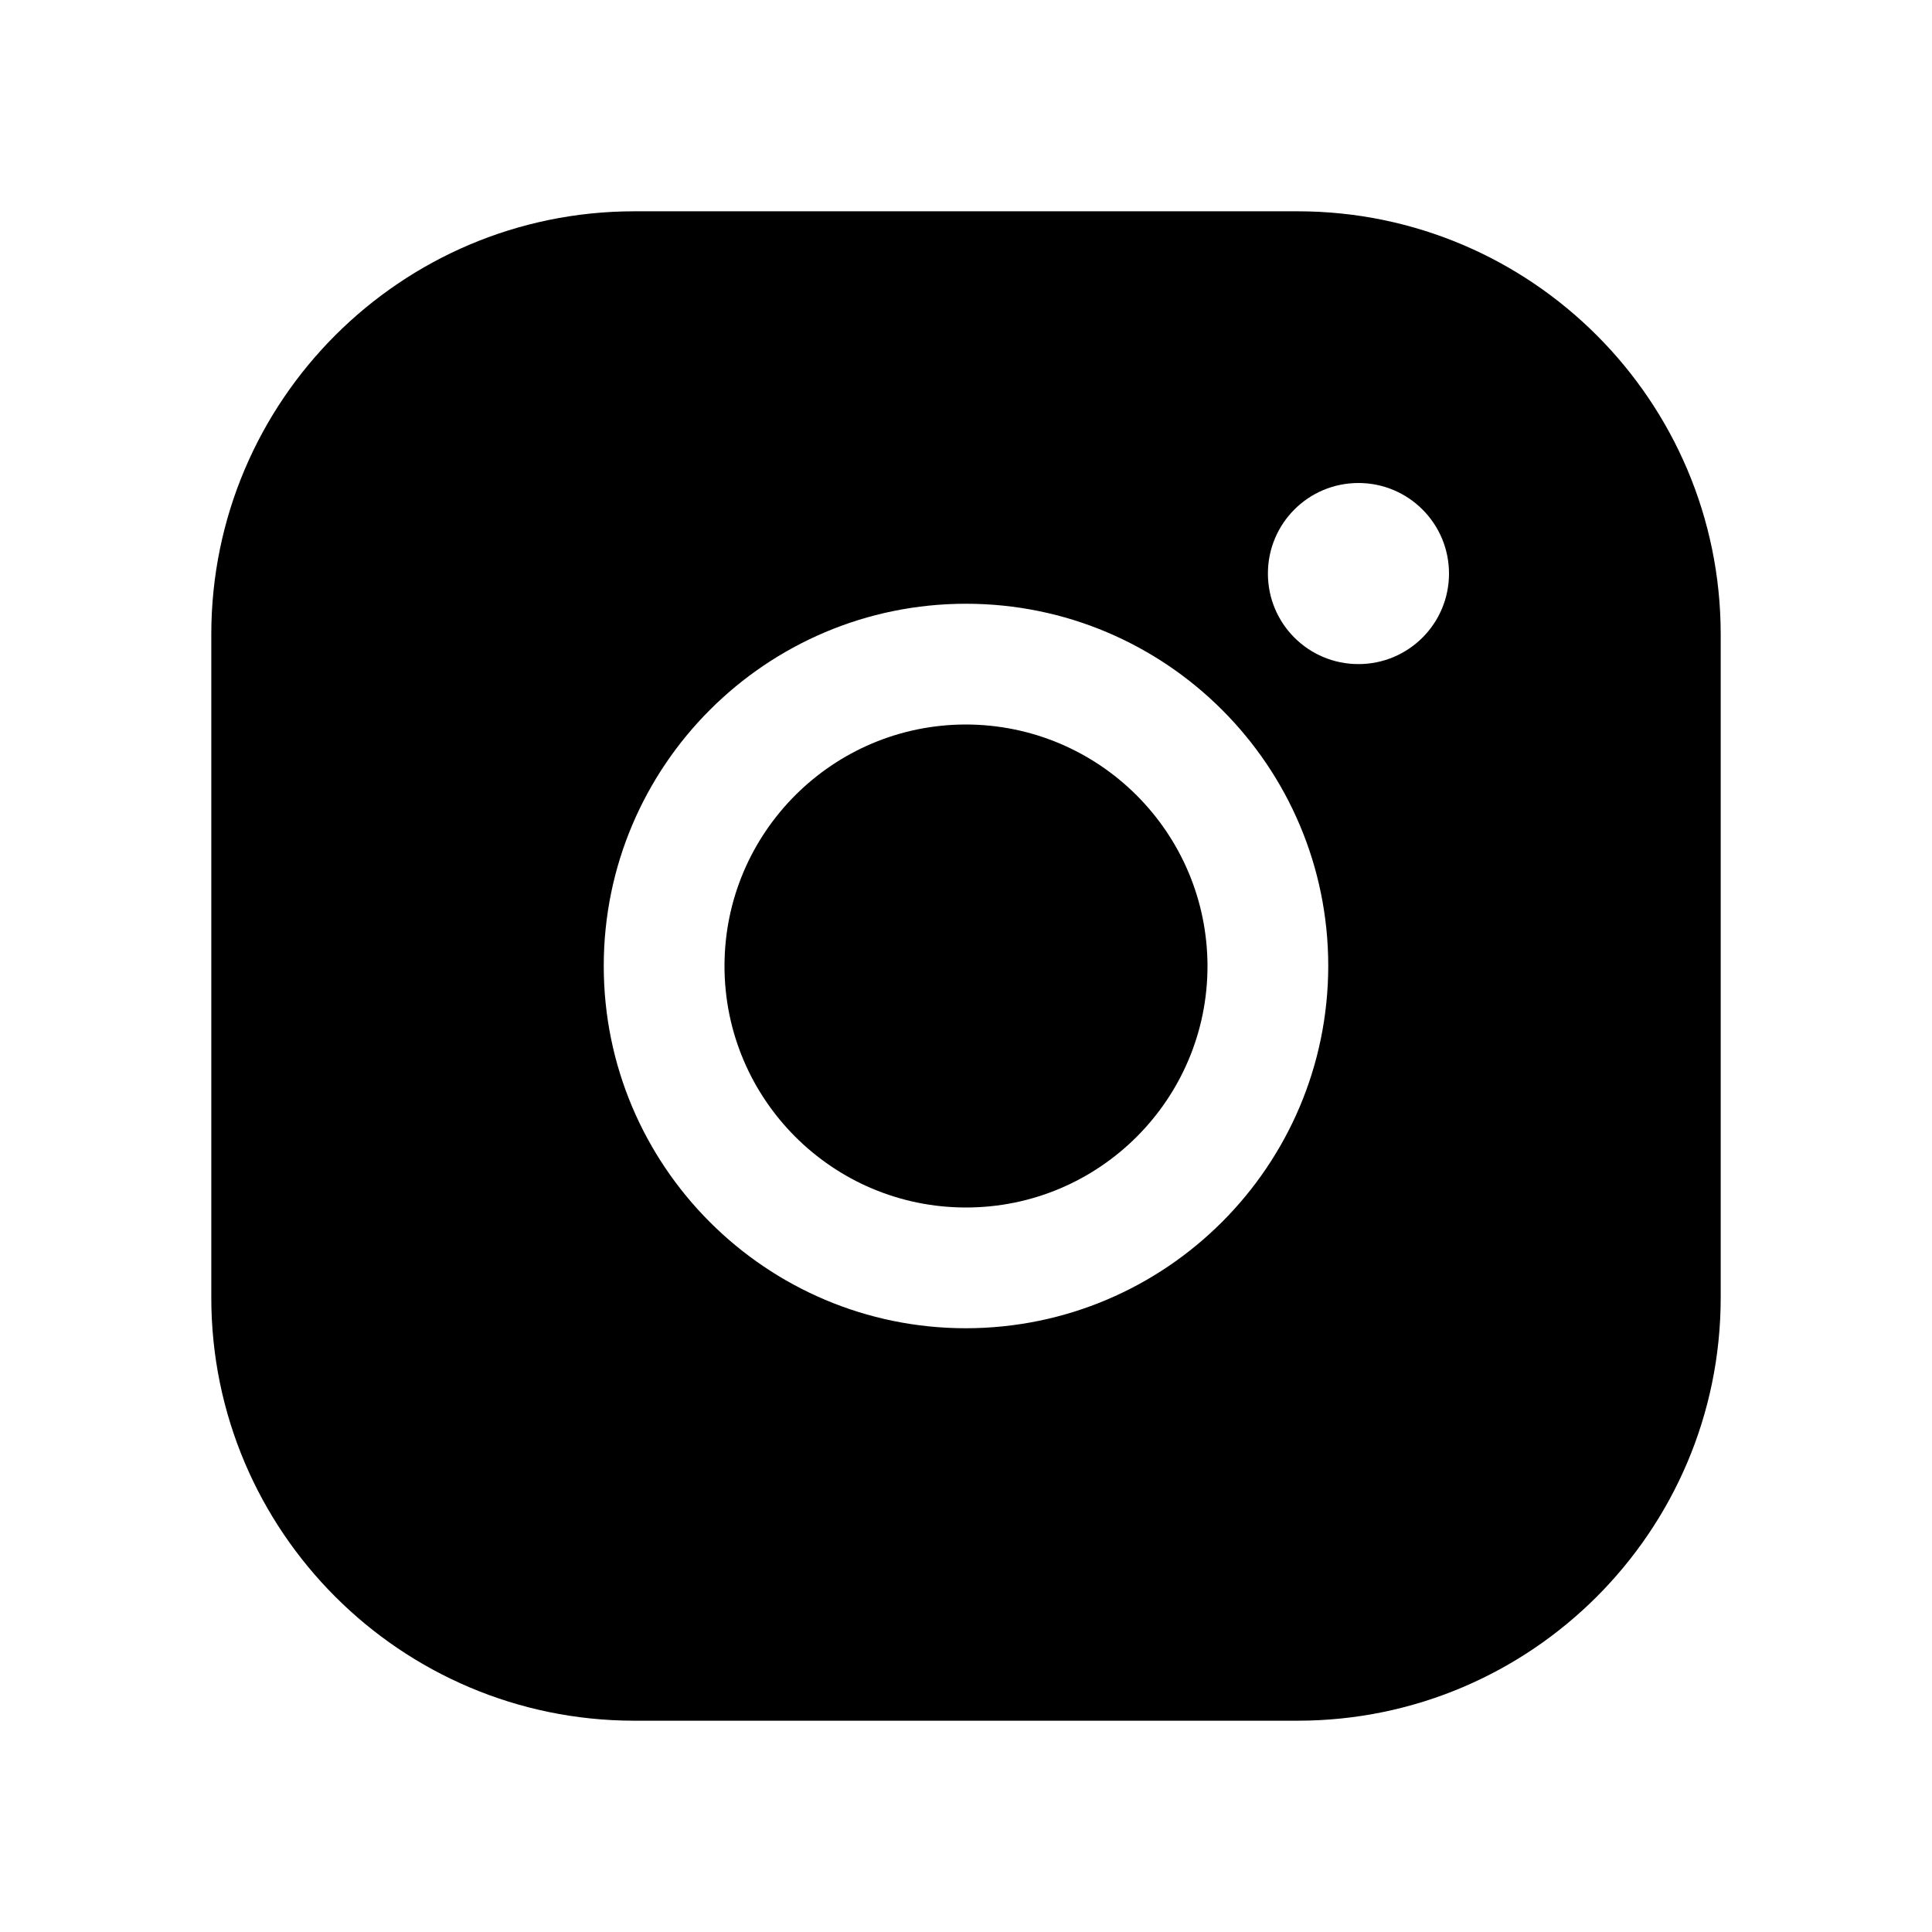
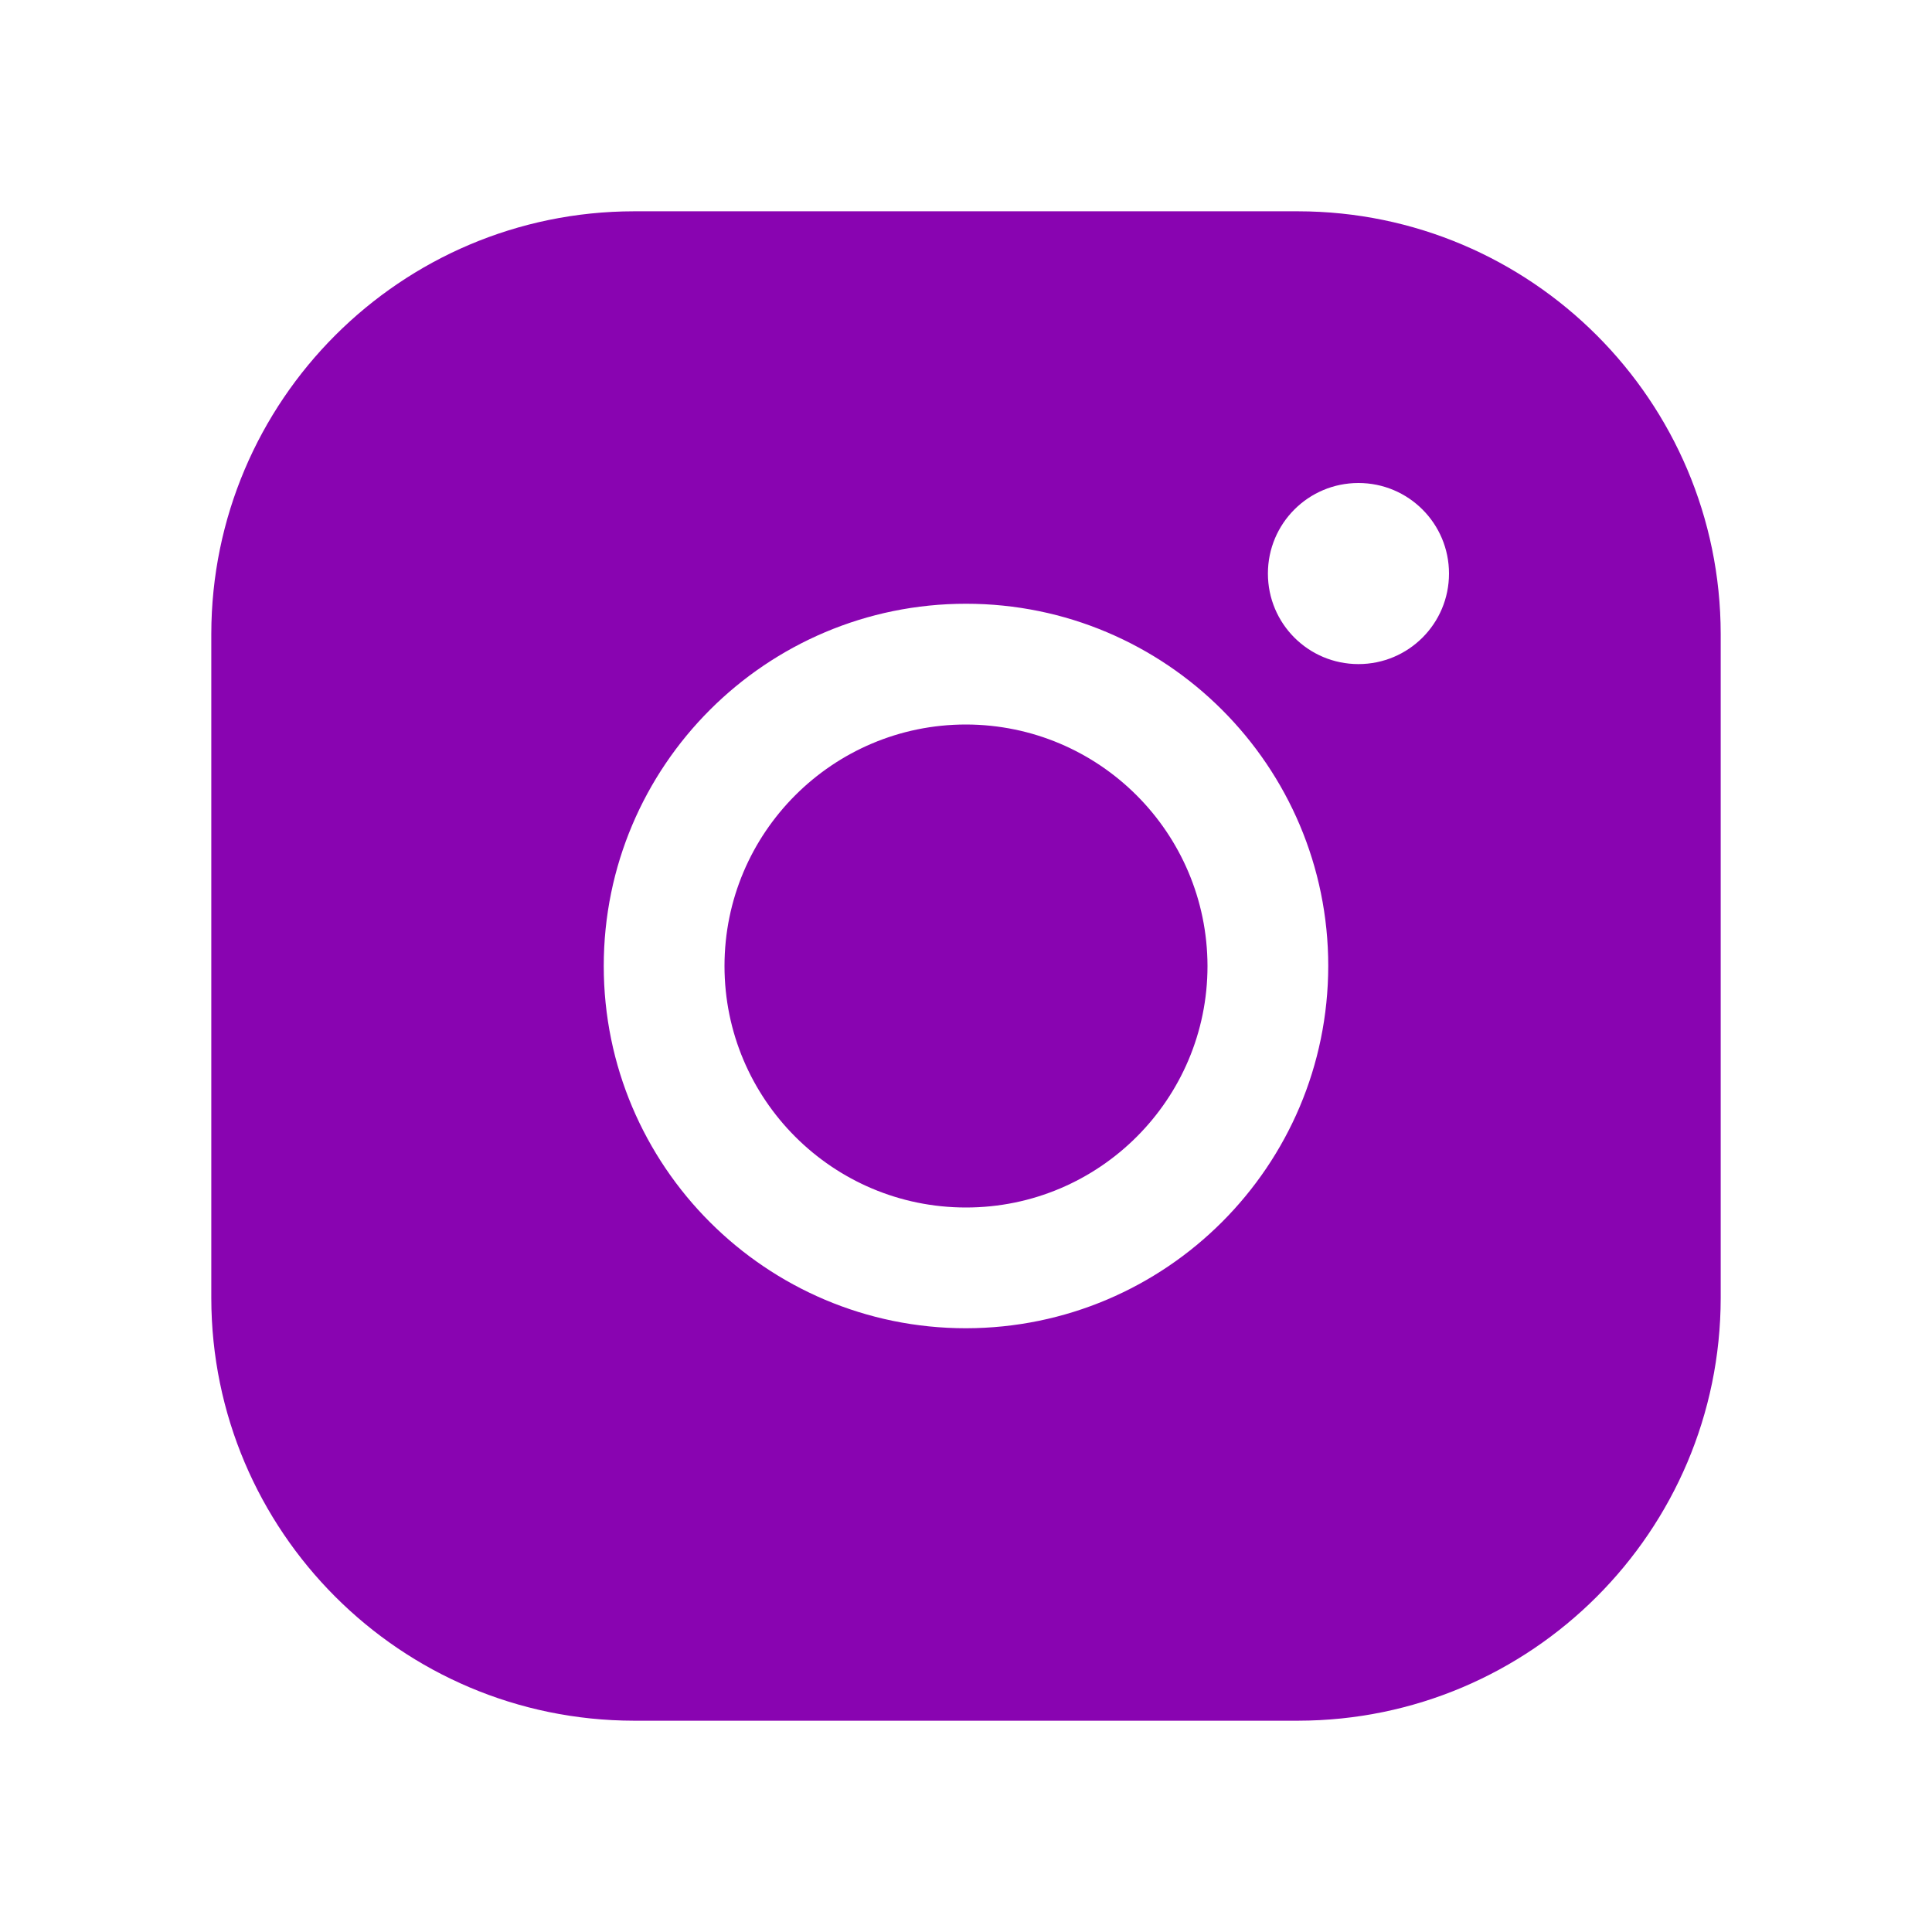
<svg xmlns="http://www.w3.org/2000/svg" width="30px" height="30px" viewBox="0 0 30 30" version="1.1">
  <g id="surface1">
-     <path style=" stroke:none;fill-rule:nonzero;fill:rgb(0%,0%,0%);fill-opacity:1;" d="M 18.75 15 C 18.75 17.07 17.07 18.75 15 18.75 C 12.93 18.75 11.25 17.07 11.25 15 C 11.25 12.93 12.93 11.25 15 11.25 C 17.07 11.254 18.746 12.93 18.75 15 Z M 26.719 9.844 L 26.719 20.156 C 26.715 23.777 23.777 26.715 20.156 26.719 L 9.844 26.719 C 6.223 26.715 3.285 23.777 3.281 20.156 L 3.281 9.844 C 3.285 6.223 6.223 3.285 9.844 3.281 L 20.156 3.281 C 23.777 3.285 26.715 6.223 26.719 9.844 Z M 20.625 15 C 20.625 11.895 18.105 9.375 15 9.375 C 11.895 9.375 9.375 11.895 9.375 15 C 9.375 18.105 11.895 20.625 15 20.625 C 18.105 20.621 20.621 18.105 20.625 15 Z M 22.5 8.906 C 22.5 8.129 21.871 7.5 21.094 7.5 C 20.316 7.5 19.688 8.129 19.688 8.906 C 19.688 9.684 20.316 10.312 21.094 10.312 C 21.871 10.312 22.5 9.684 22.5 8.906 Z M 22.5 8.906 " />
+     <path style=" stroke:none;fill-rule:nonzero;fill:#8904B1;fill-opacity:1;" d="M 18.75 15 C 18.75 17.07 17.07 18.75 15 18.75 C 12.93 18.75 11.25 17.07 11.25 15 C 11.25 12.93 12.93 11.25 15 11.25 C 17.07 11.254 18.746 12.93 18.75 15 Z M 26.719 9.844 L 26.719 20.156 C 26.715 23.777 23.777 26.715 20.156 26.719 L 9.844 26.719 C 6.223 26.715 3.285 23.777 3.281 20.156 L 3.281 9.844 C 3.285 6.223 6.223 3.285 9.844 3.281 L 20.156 3.281 C 23.777 3.285 26.715 6.223 26.719 9.844 Z M 20.625 15 C 20.625 11.895 18.105 9.375 15 9.375 C 11.895 9.375 9.375 11.895 9.375 15 C 9.375 18.105 11.895 20.625 15 20.625 C 18.105 20.621 20.621 18.105 20.625 15 Z M 22.5 8.906 C 22.5 8.129 21.871 7.5 21.094 7.5 C 20.316 7.5 19.688 8.129 19.688 8.906 C 19.688 9.684 20.316 10.312 21.094 10.312 C 21.871 10.312 22.5 9.684 22.5 8.906 Z M 22.5 8.906 " />
  </g>
</svg>
